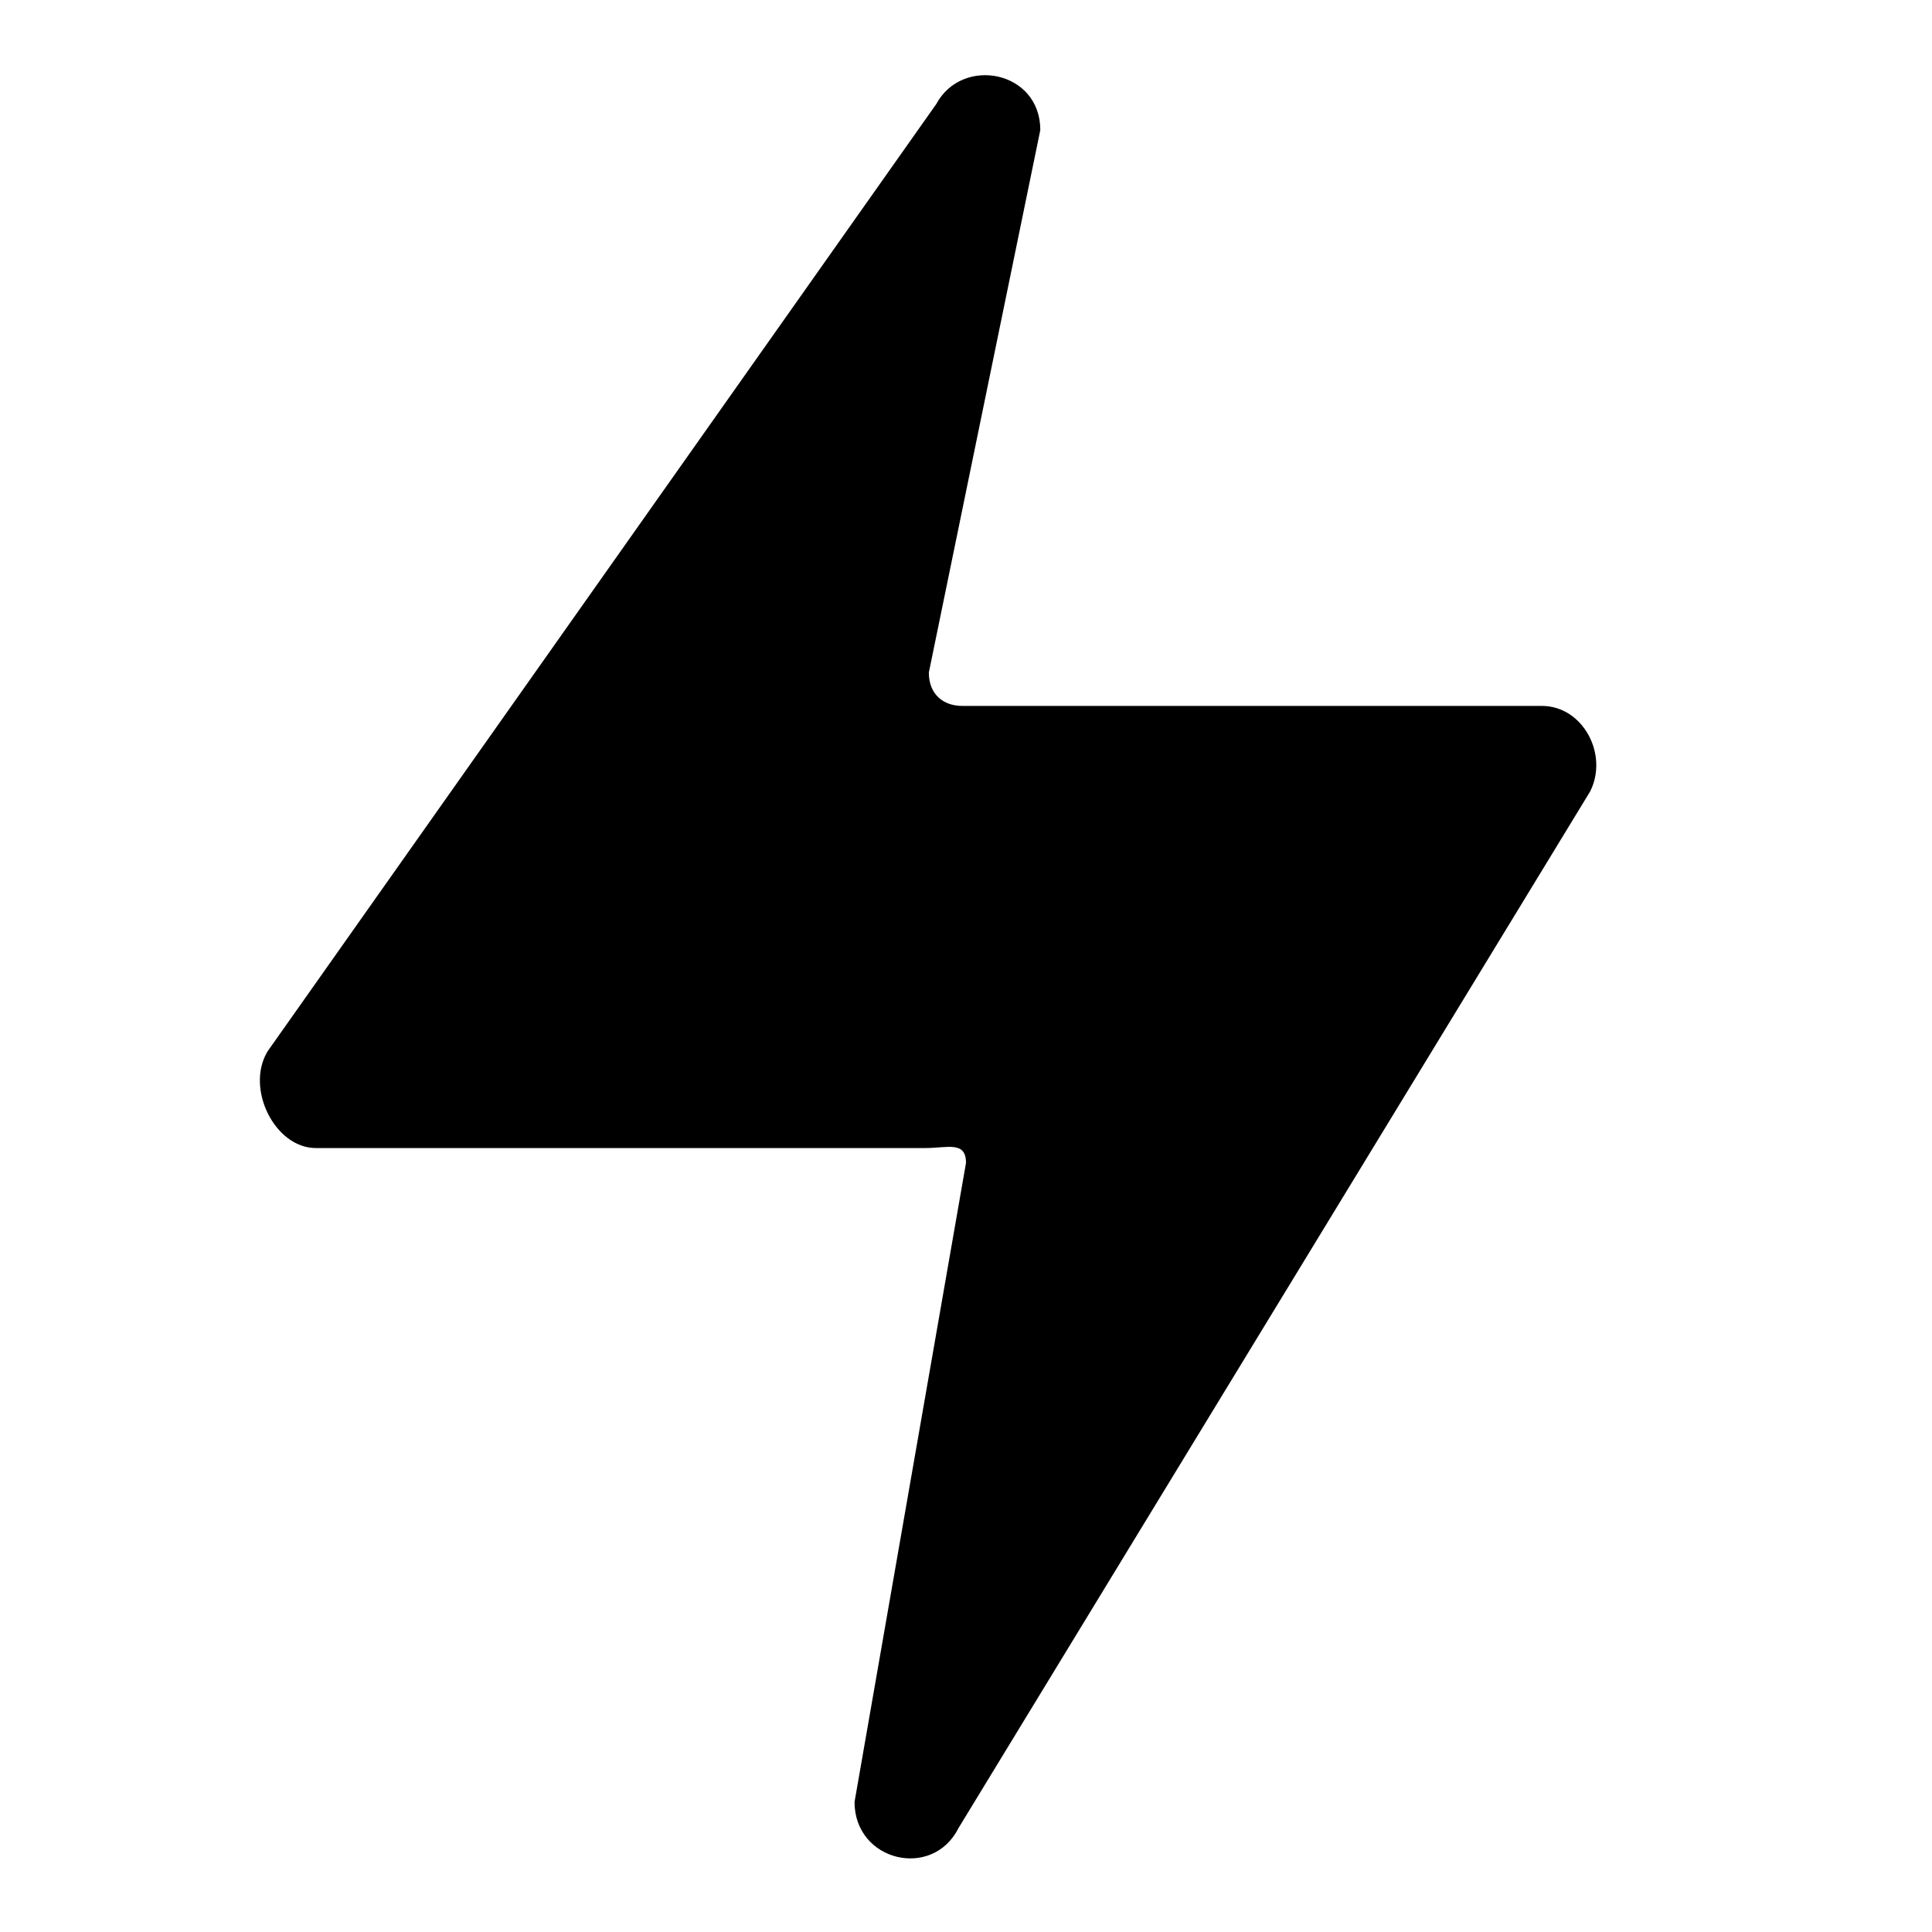
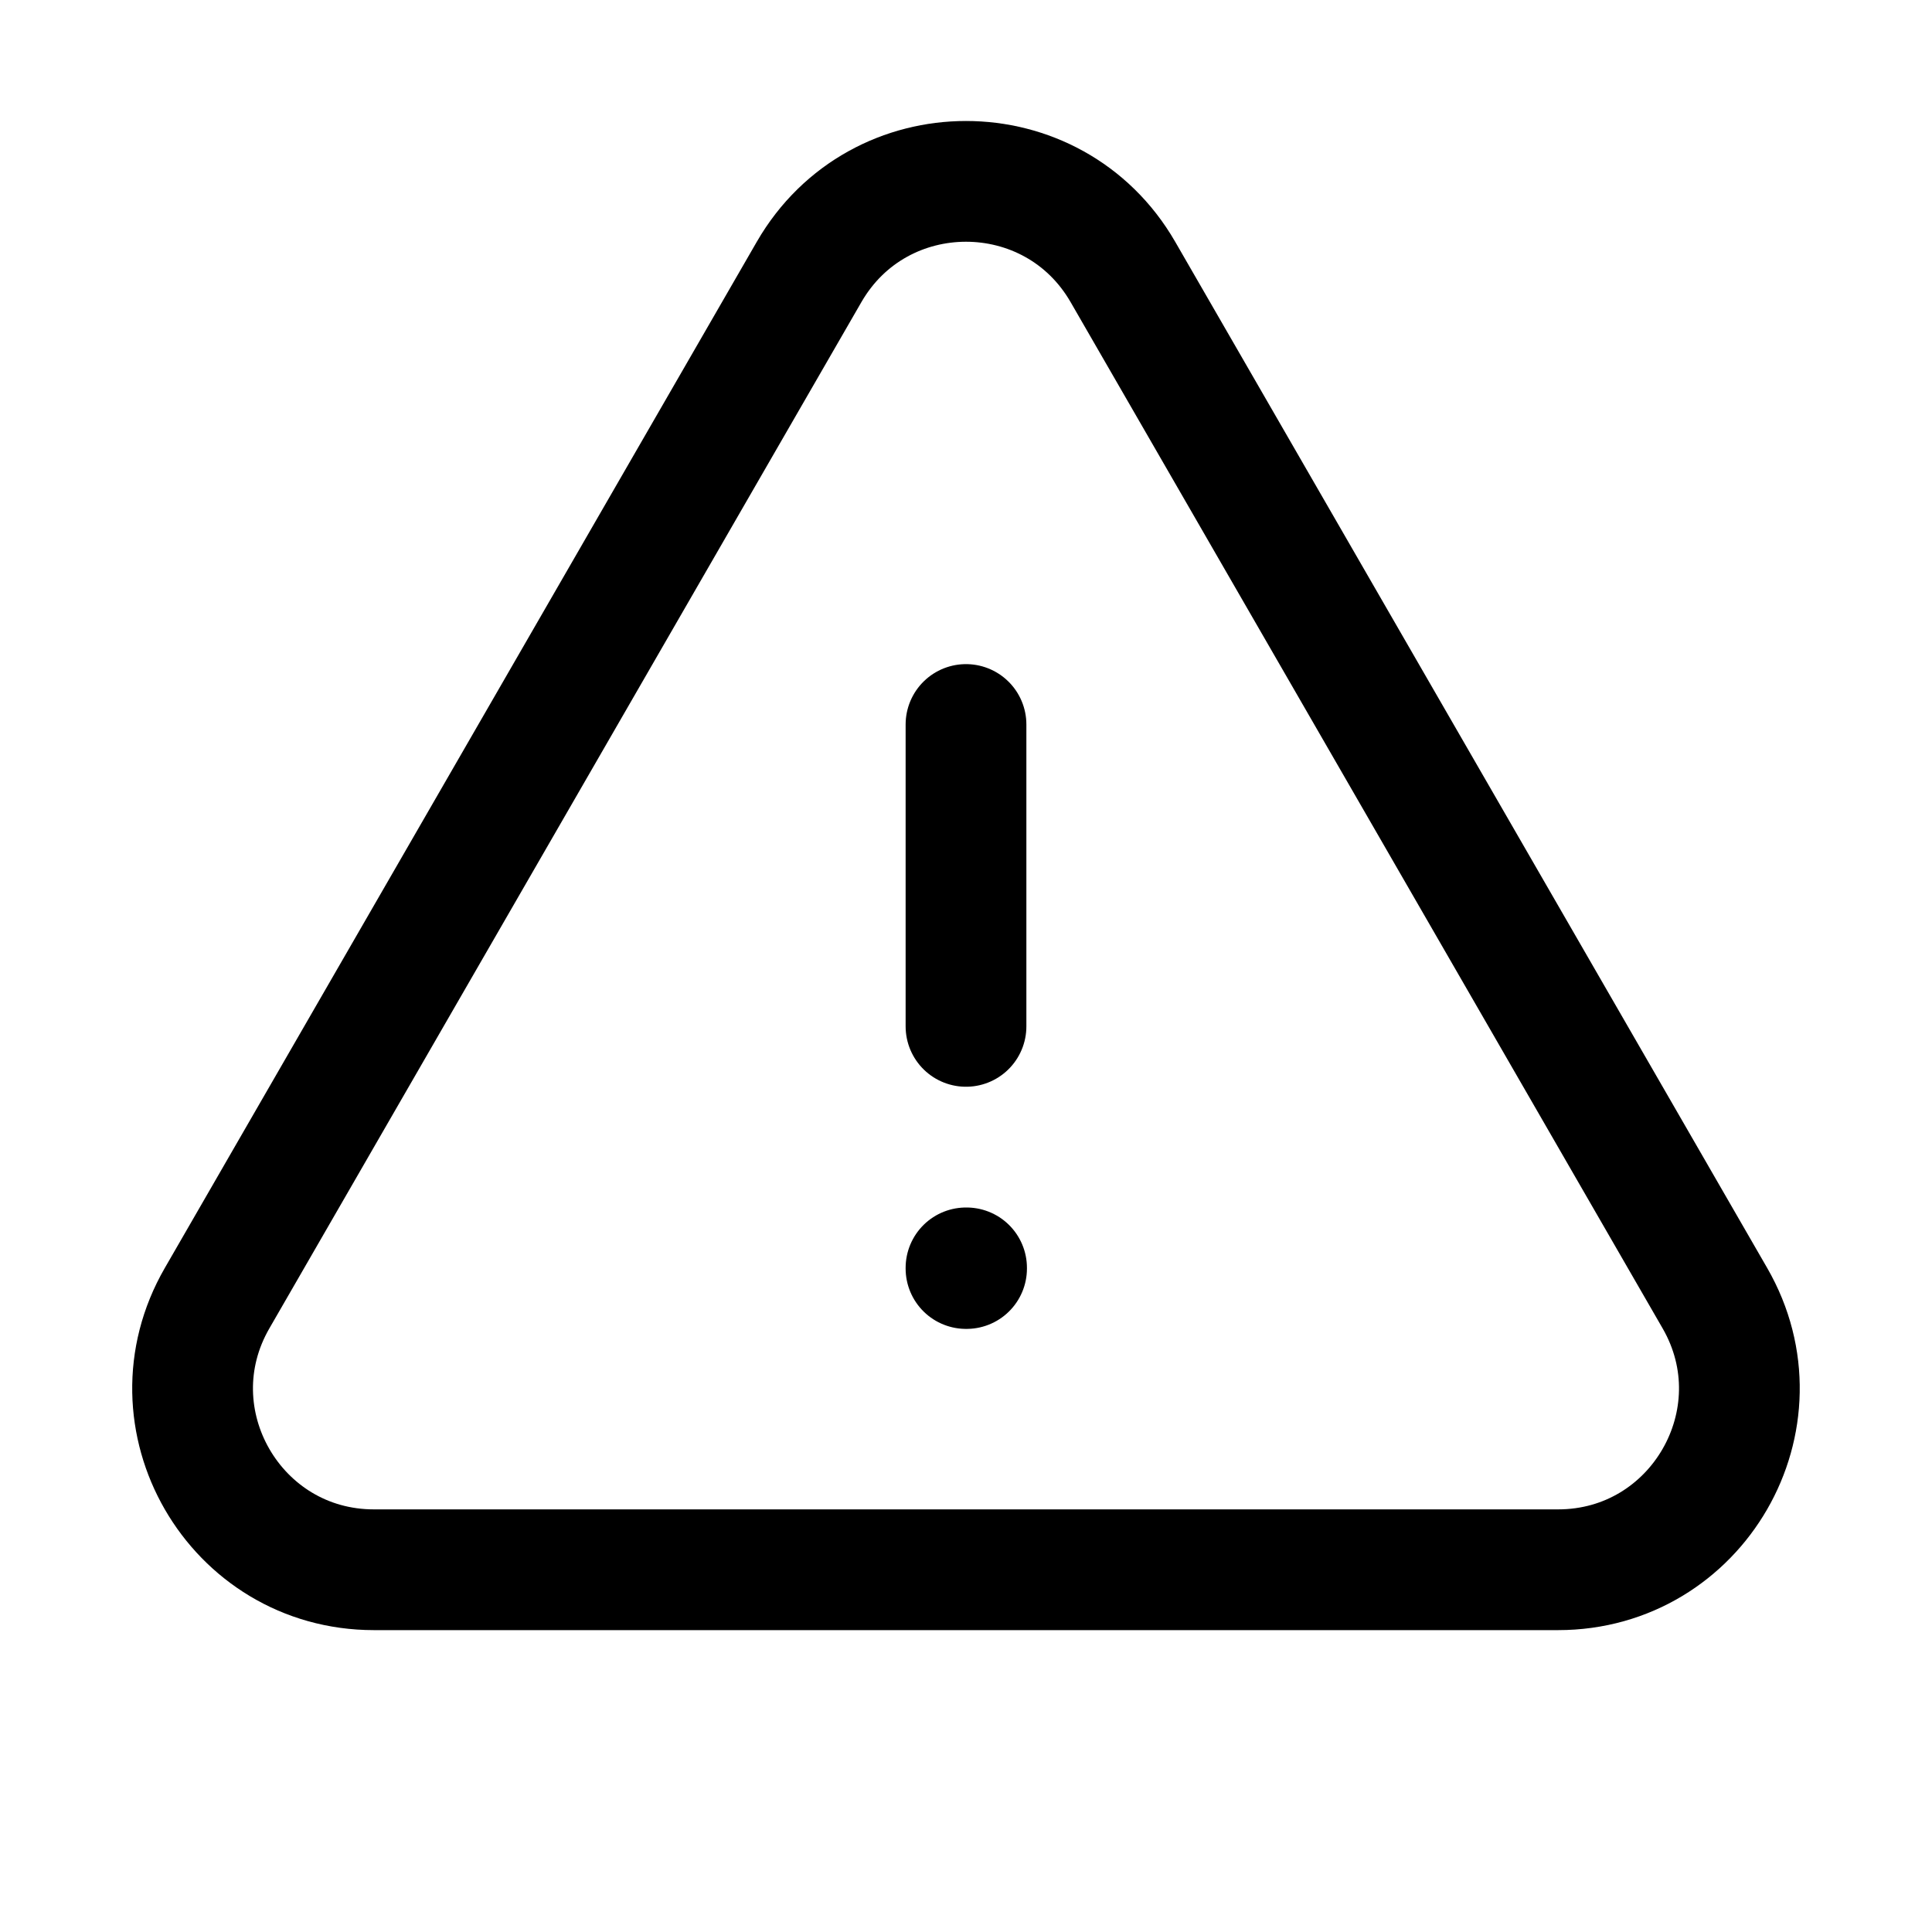
- <svg xmlns="http://www.w3.org/2000/svg" fill="#000000" width="800px" height="800px" viewBox="0 0 52 52">
-   <path d="m28 3.5l-3 14.6c0 0.6 0.4 0.9 0.9 0.9h15.6c1.1 0 1.8 1.3 1.3 2.3l-17 27.9c-0.7 1.4-2.8 0.9-2.8-0.7l3-17.2c0-0.6-0.5-0.4-1.1-0.4h-16.4c-1.1 0-1.9-1.6-1.3-2.6l18-25.5c0.7-1.3 2.8-0.9 2.8 0.7z" />
+ <svg xmlns="http://www.w3.org/2000/svg" fill="none" viewBox="0 0 24 24" stroke-width="1.5" stroke="currentColor" aria-hidden="true" data-slot="icon">
+   <path stroke-linecap="round" stroke-linejoin="round" d="M12 9v3.75m-9.303 3.376c-.866 1.5.217 3.374 1.948 3.374h14.71c1.73 0 2.813-1.874 1.948-3.374L13.949 3.378c-.866-1.5-3.032-1.5-3.898 0L2.697 16.126ZM12 15.75h.007v.008H12v-.008Z" />
</svg>
